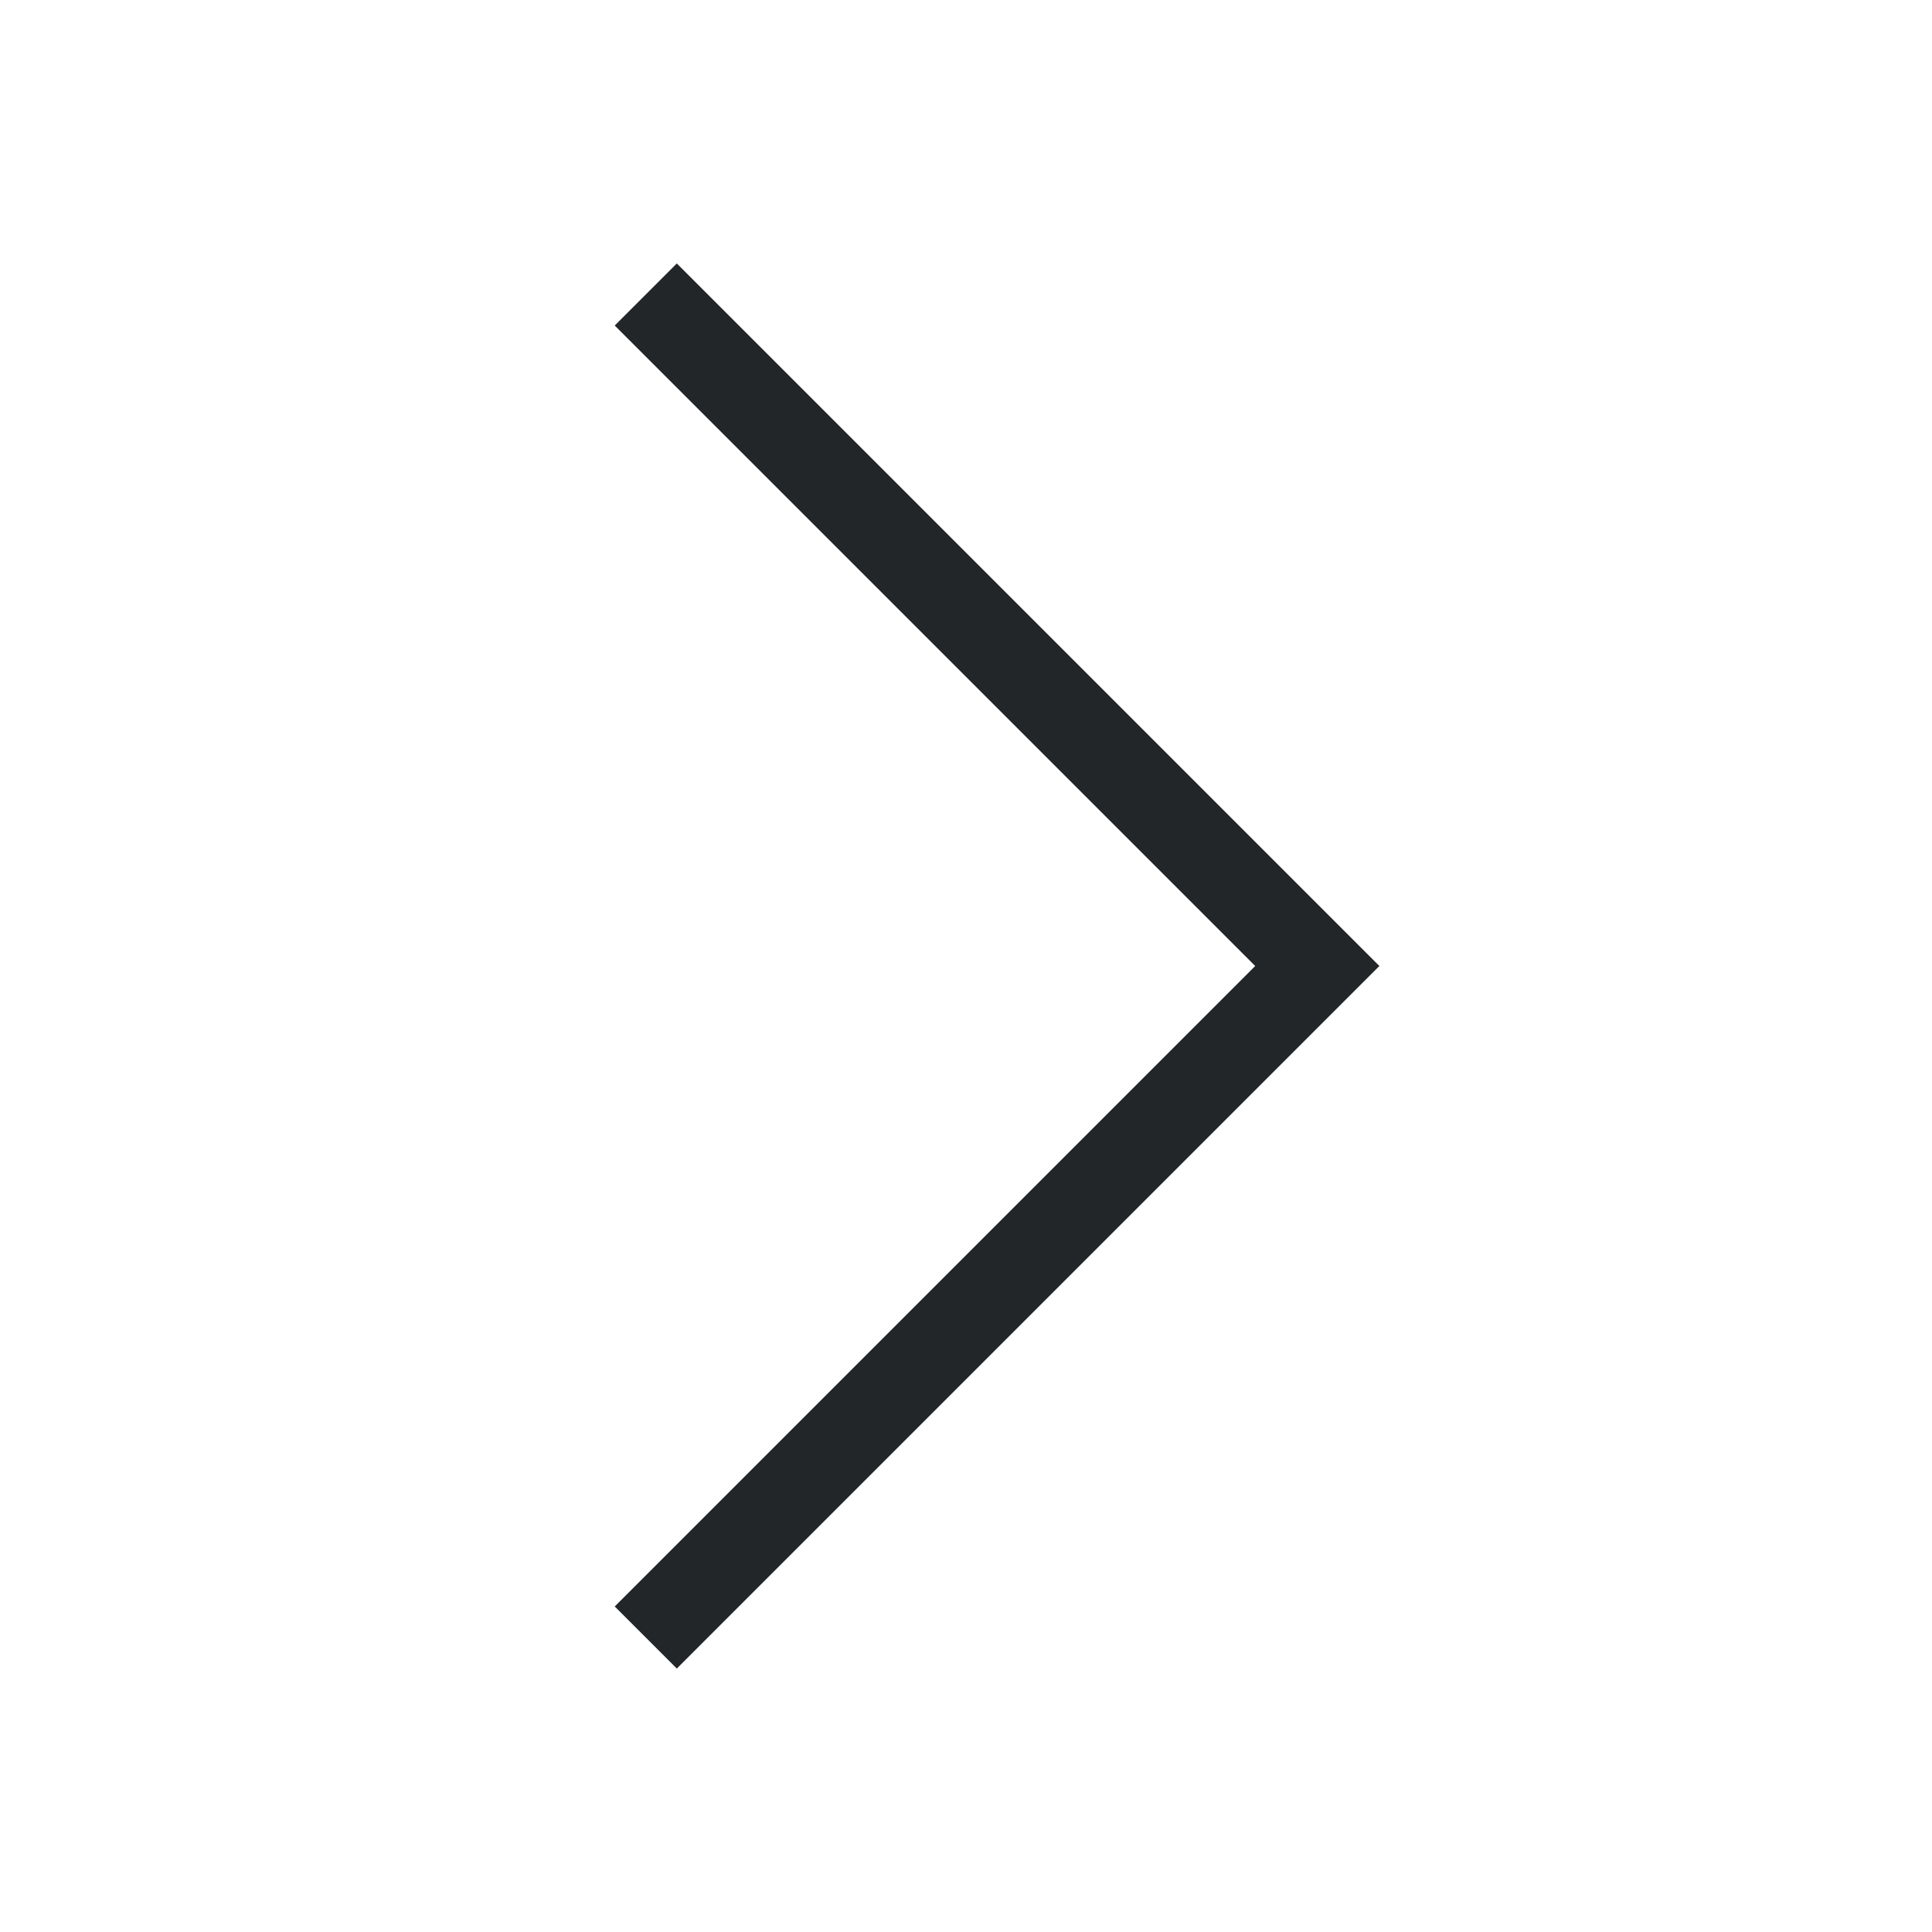
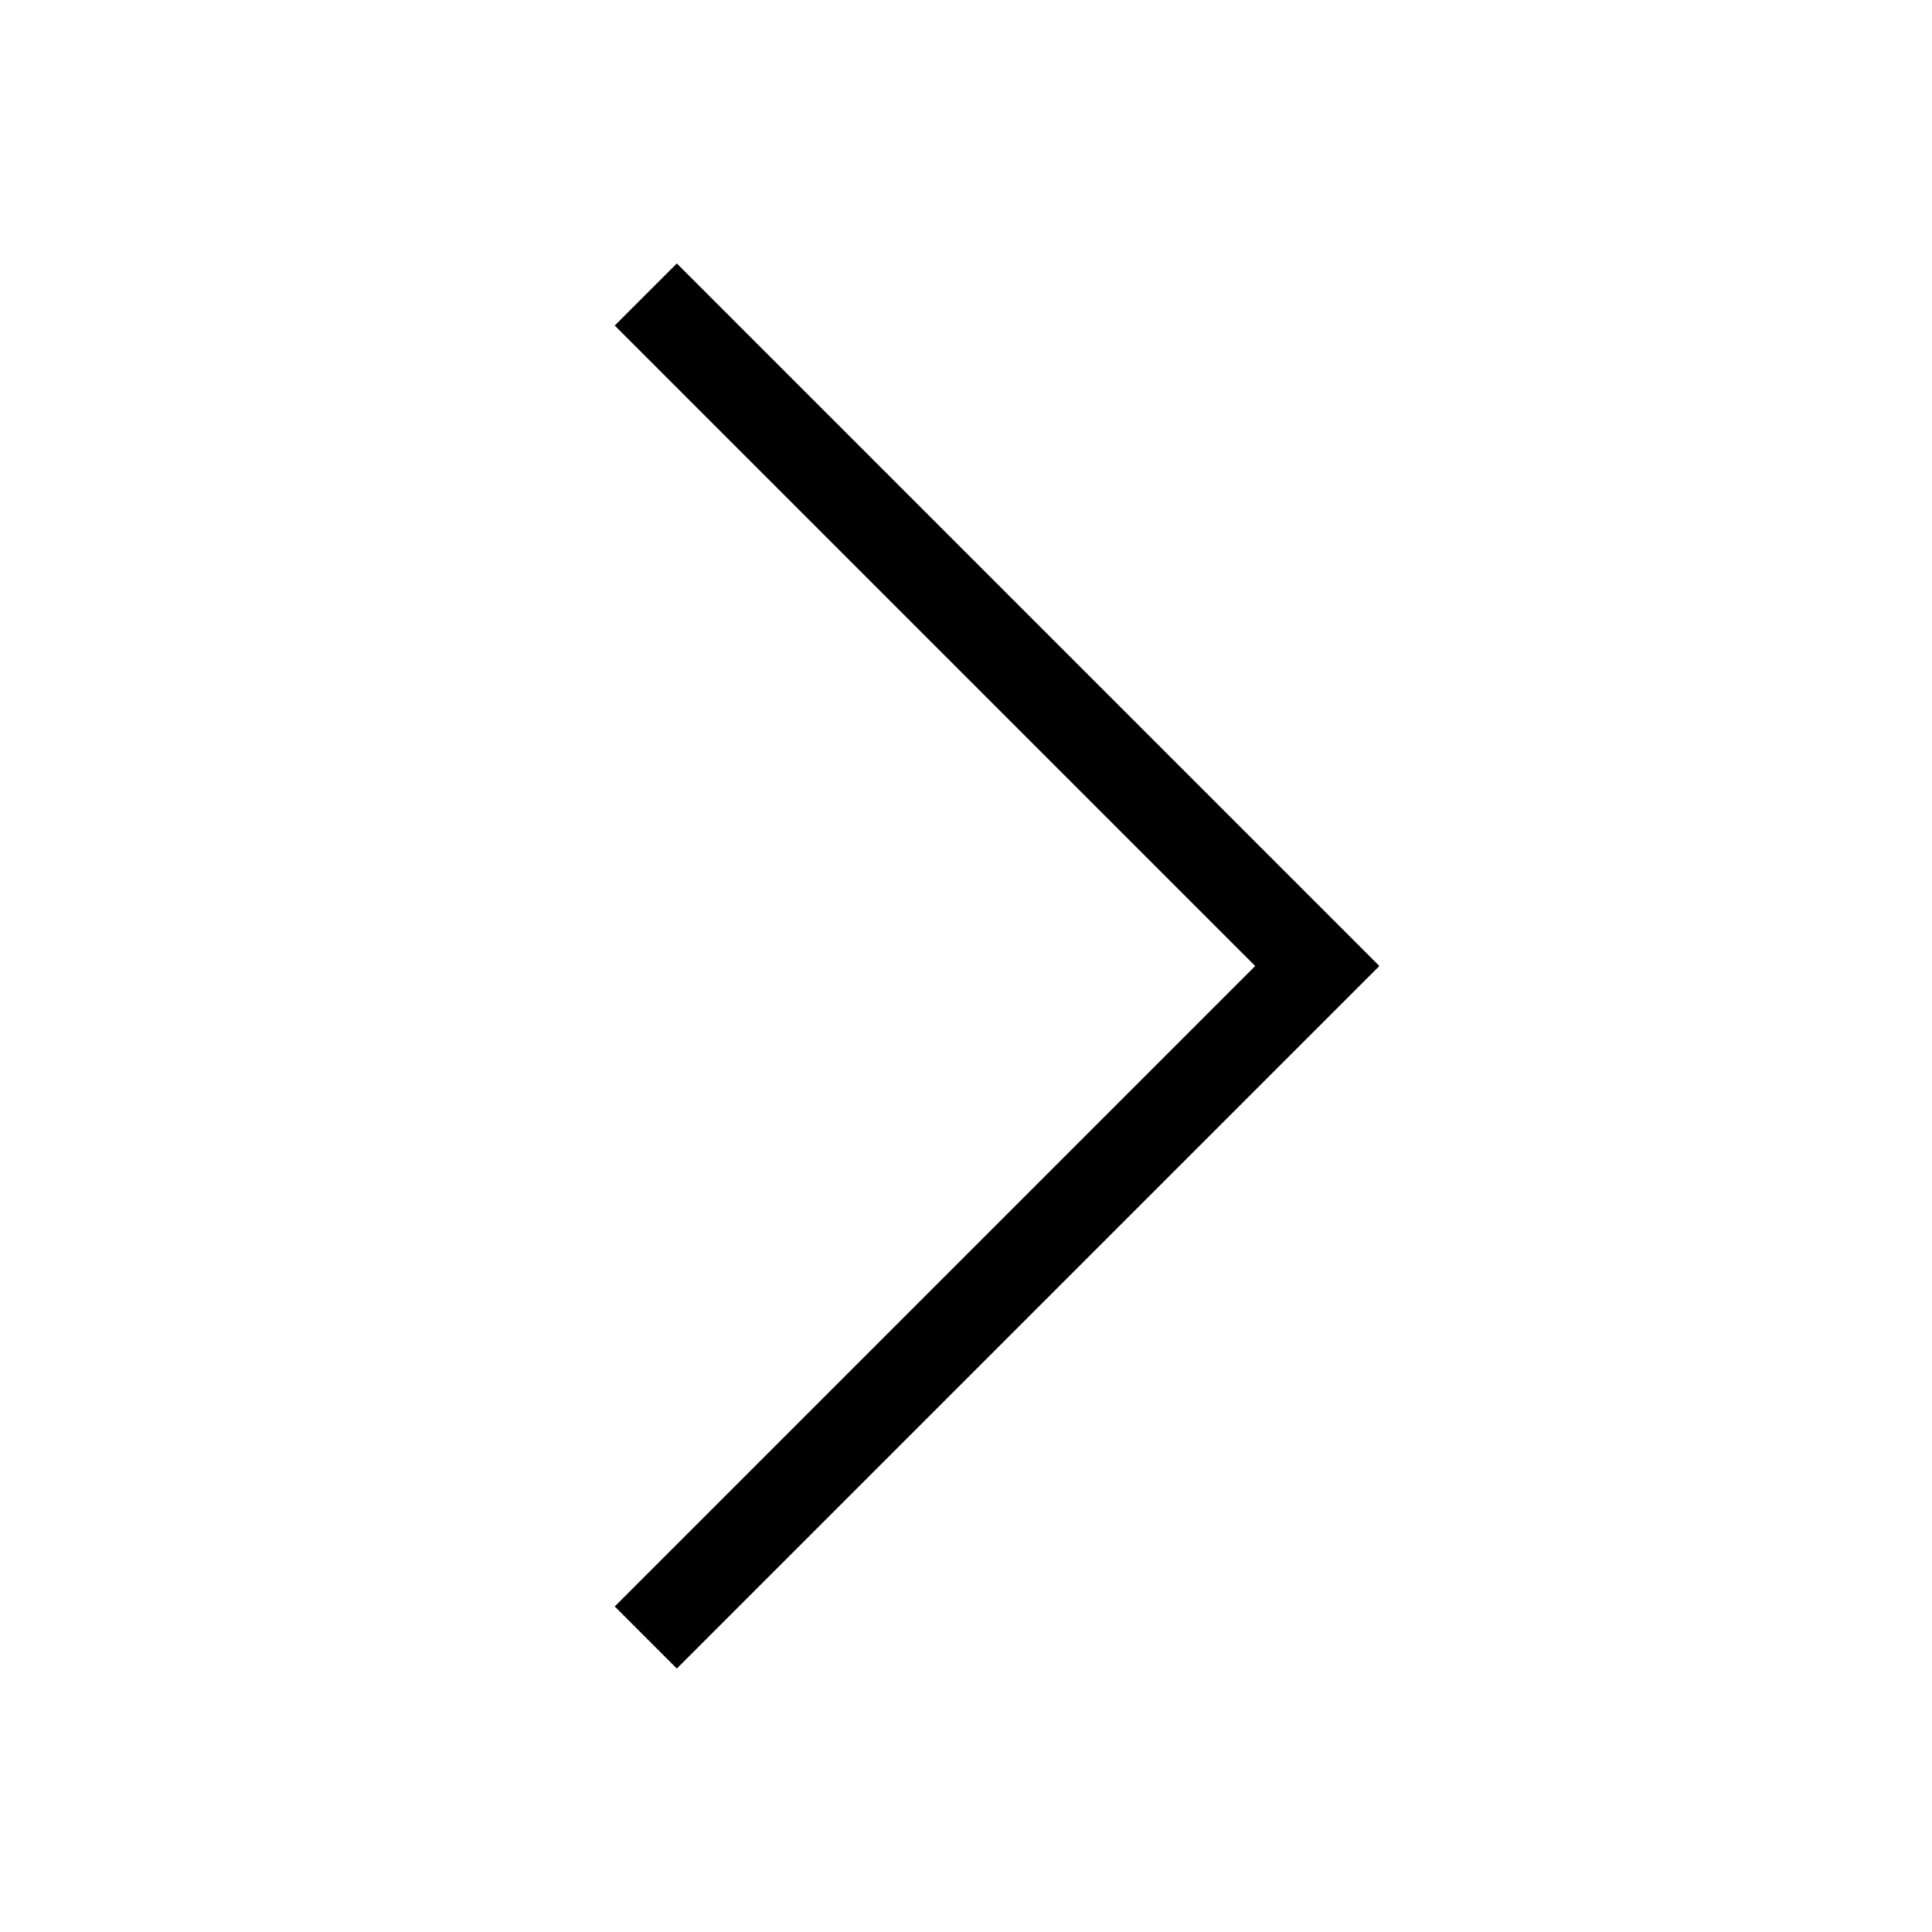
<svg xmlns="http://www.w3.org/2000/svg" viewBox="0 0 22 22">
  <defs id="defs3051">
    <style type="text/css" id="current-color-scheme">
      .ColorScheme-Text {
-         color:#232629;
+         color:currentColor;
      }
      </style>
  </defs>
  <path style="fill:currentColor;fill-opacity:1;stroke:none" d="m7.707 3l-.707.707 6.125 6.125 1.168 1.168-1.168 1.168-6.125 6.125.707.707 6.125-6.125 1.875-1.875-1.875-1.875-6.125-6.125" class="ColorScheme-Text" />
</svg>
